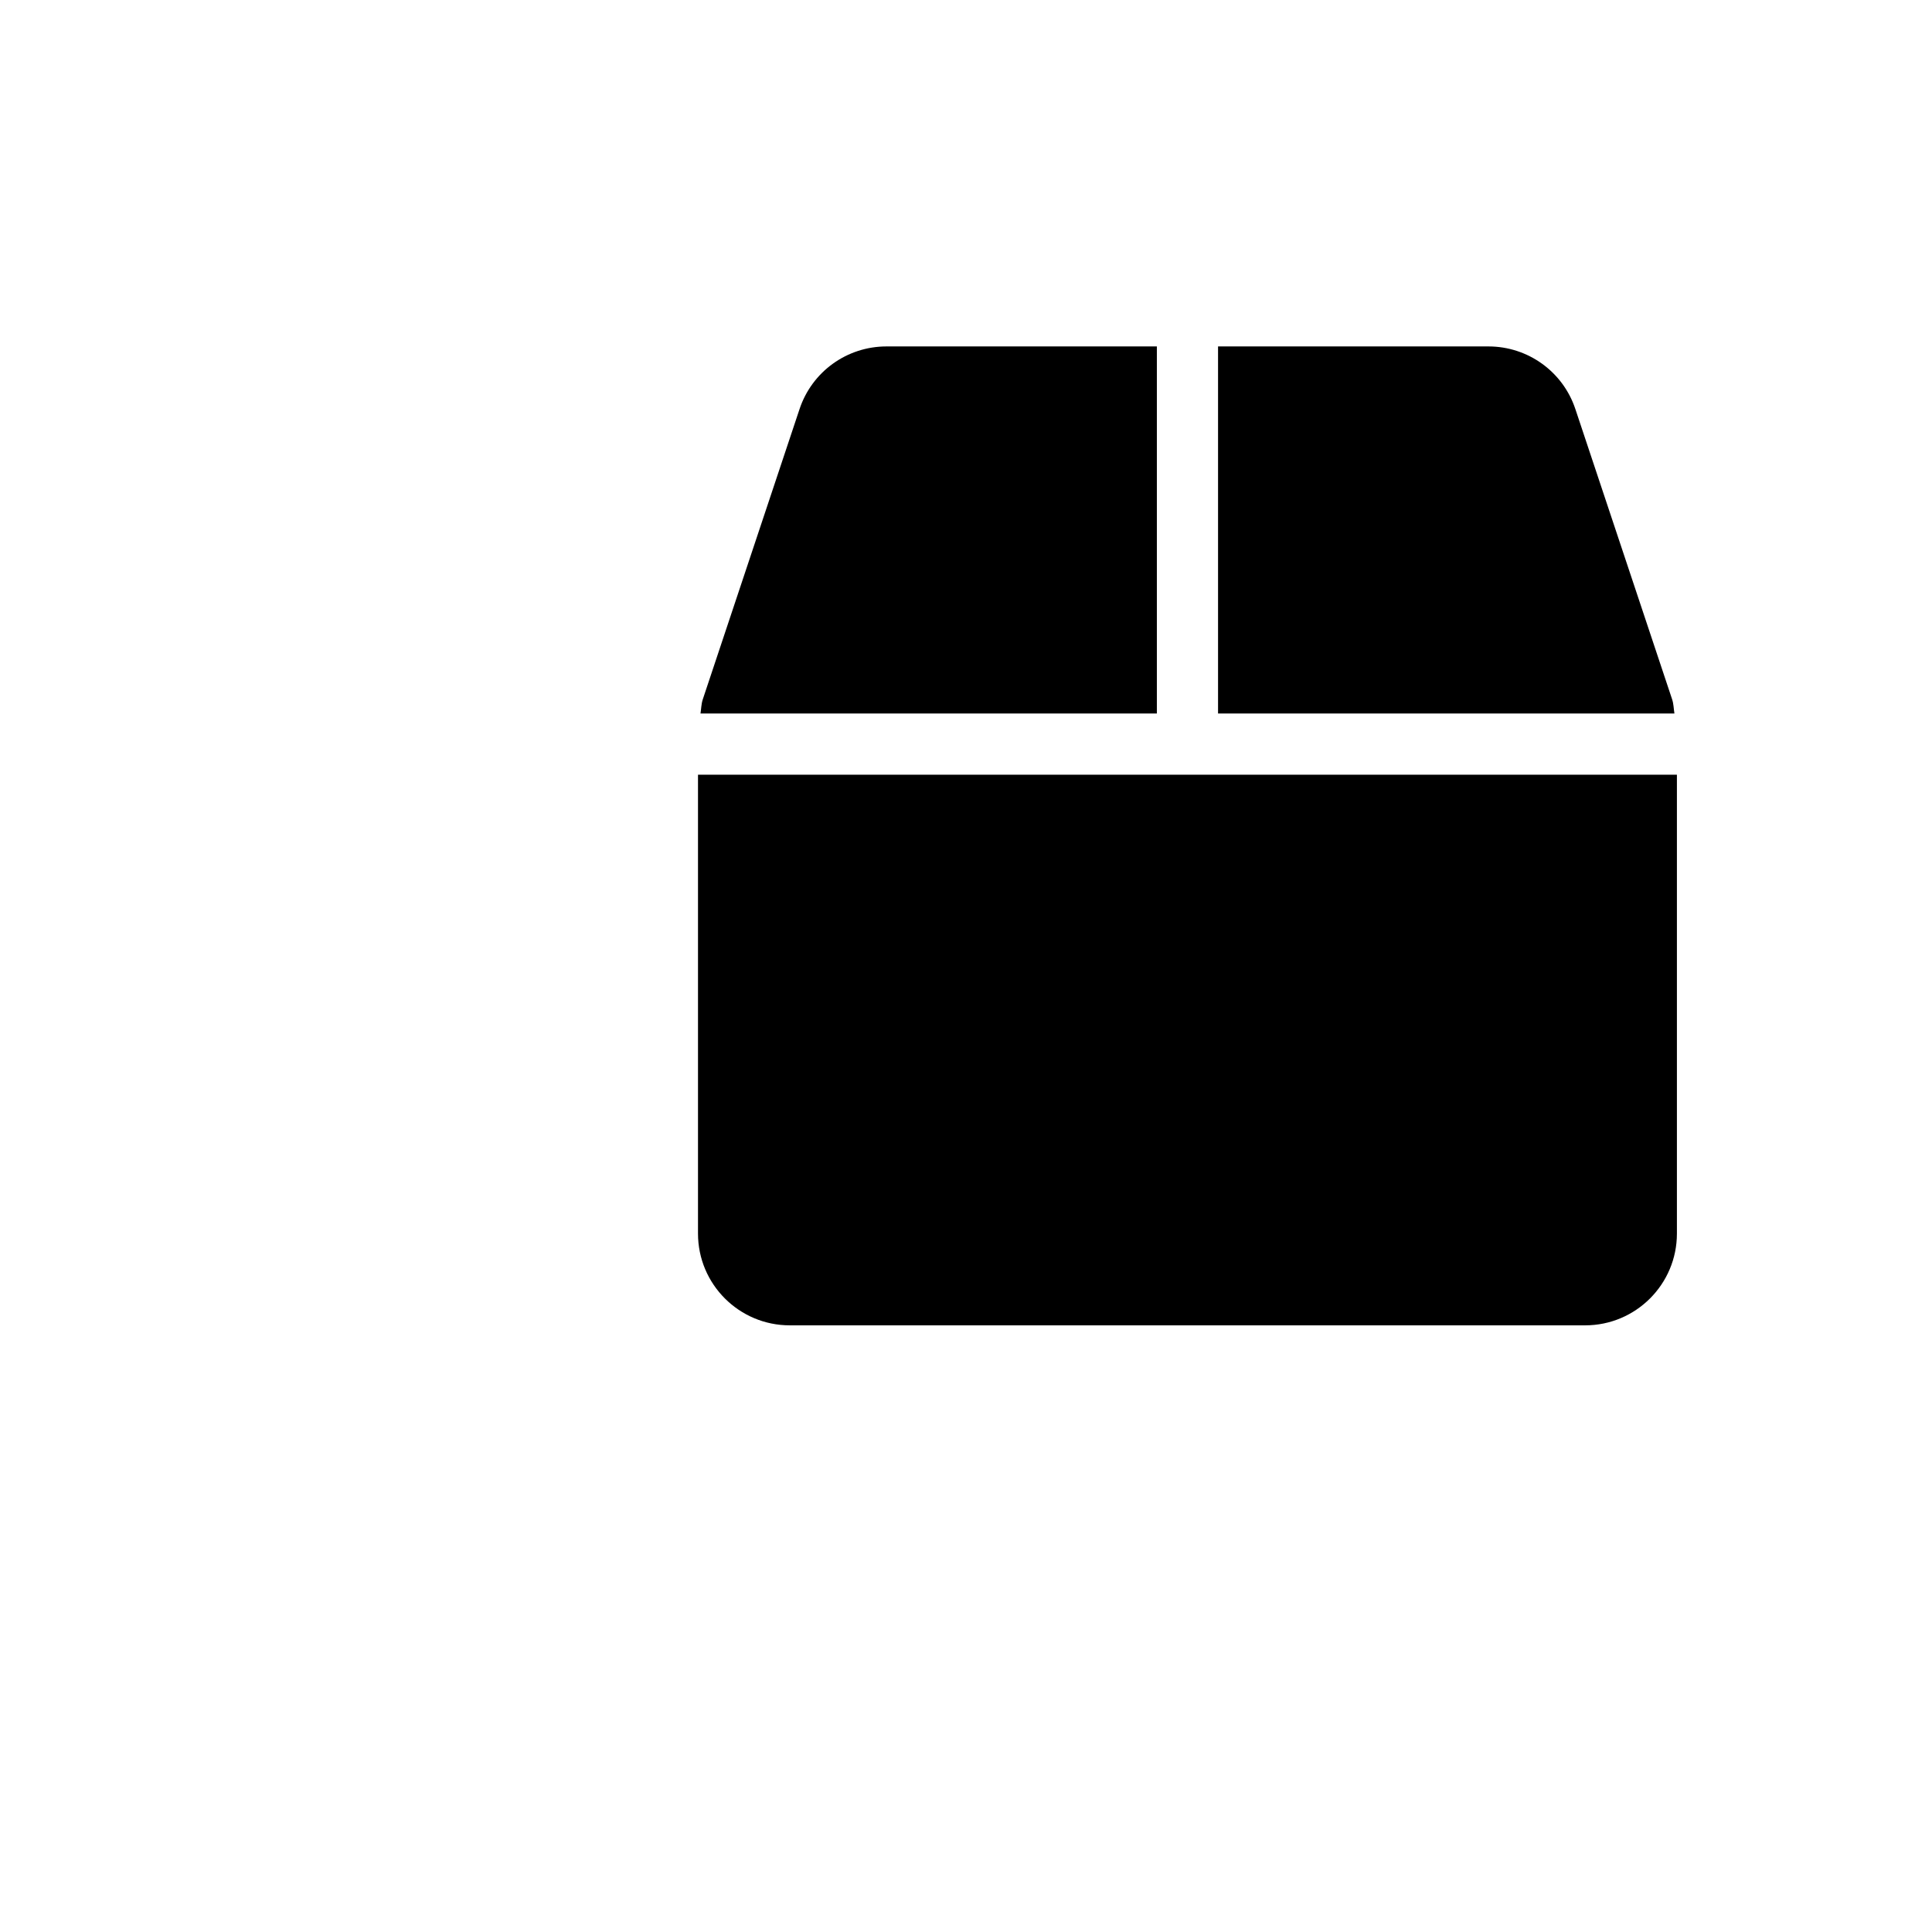
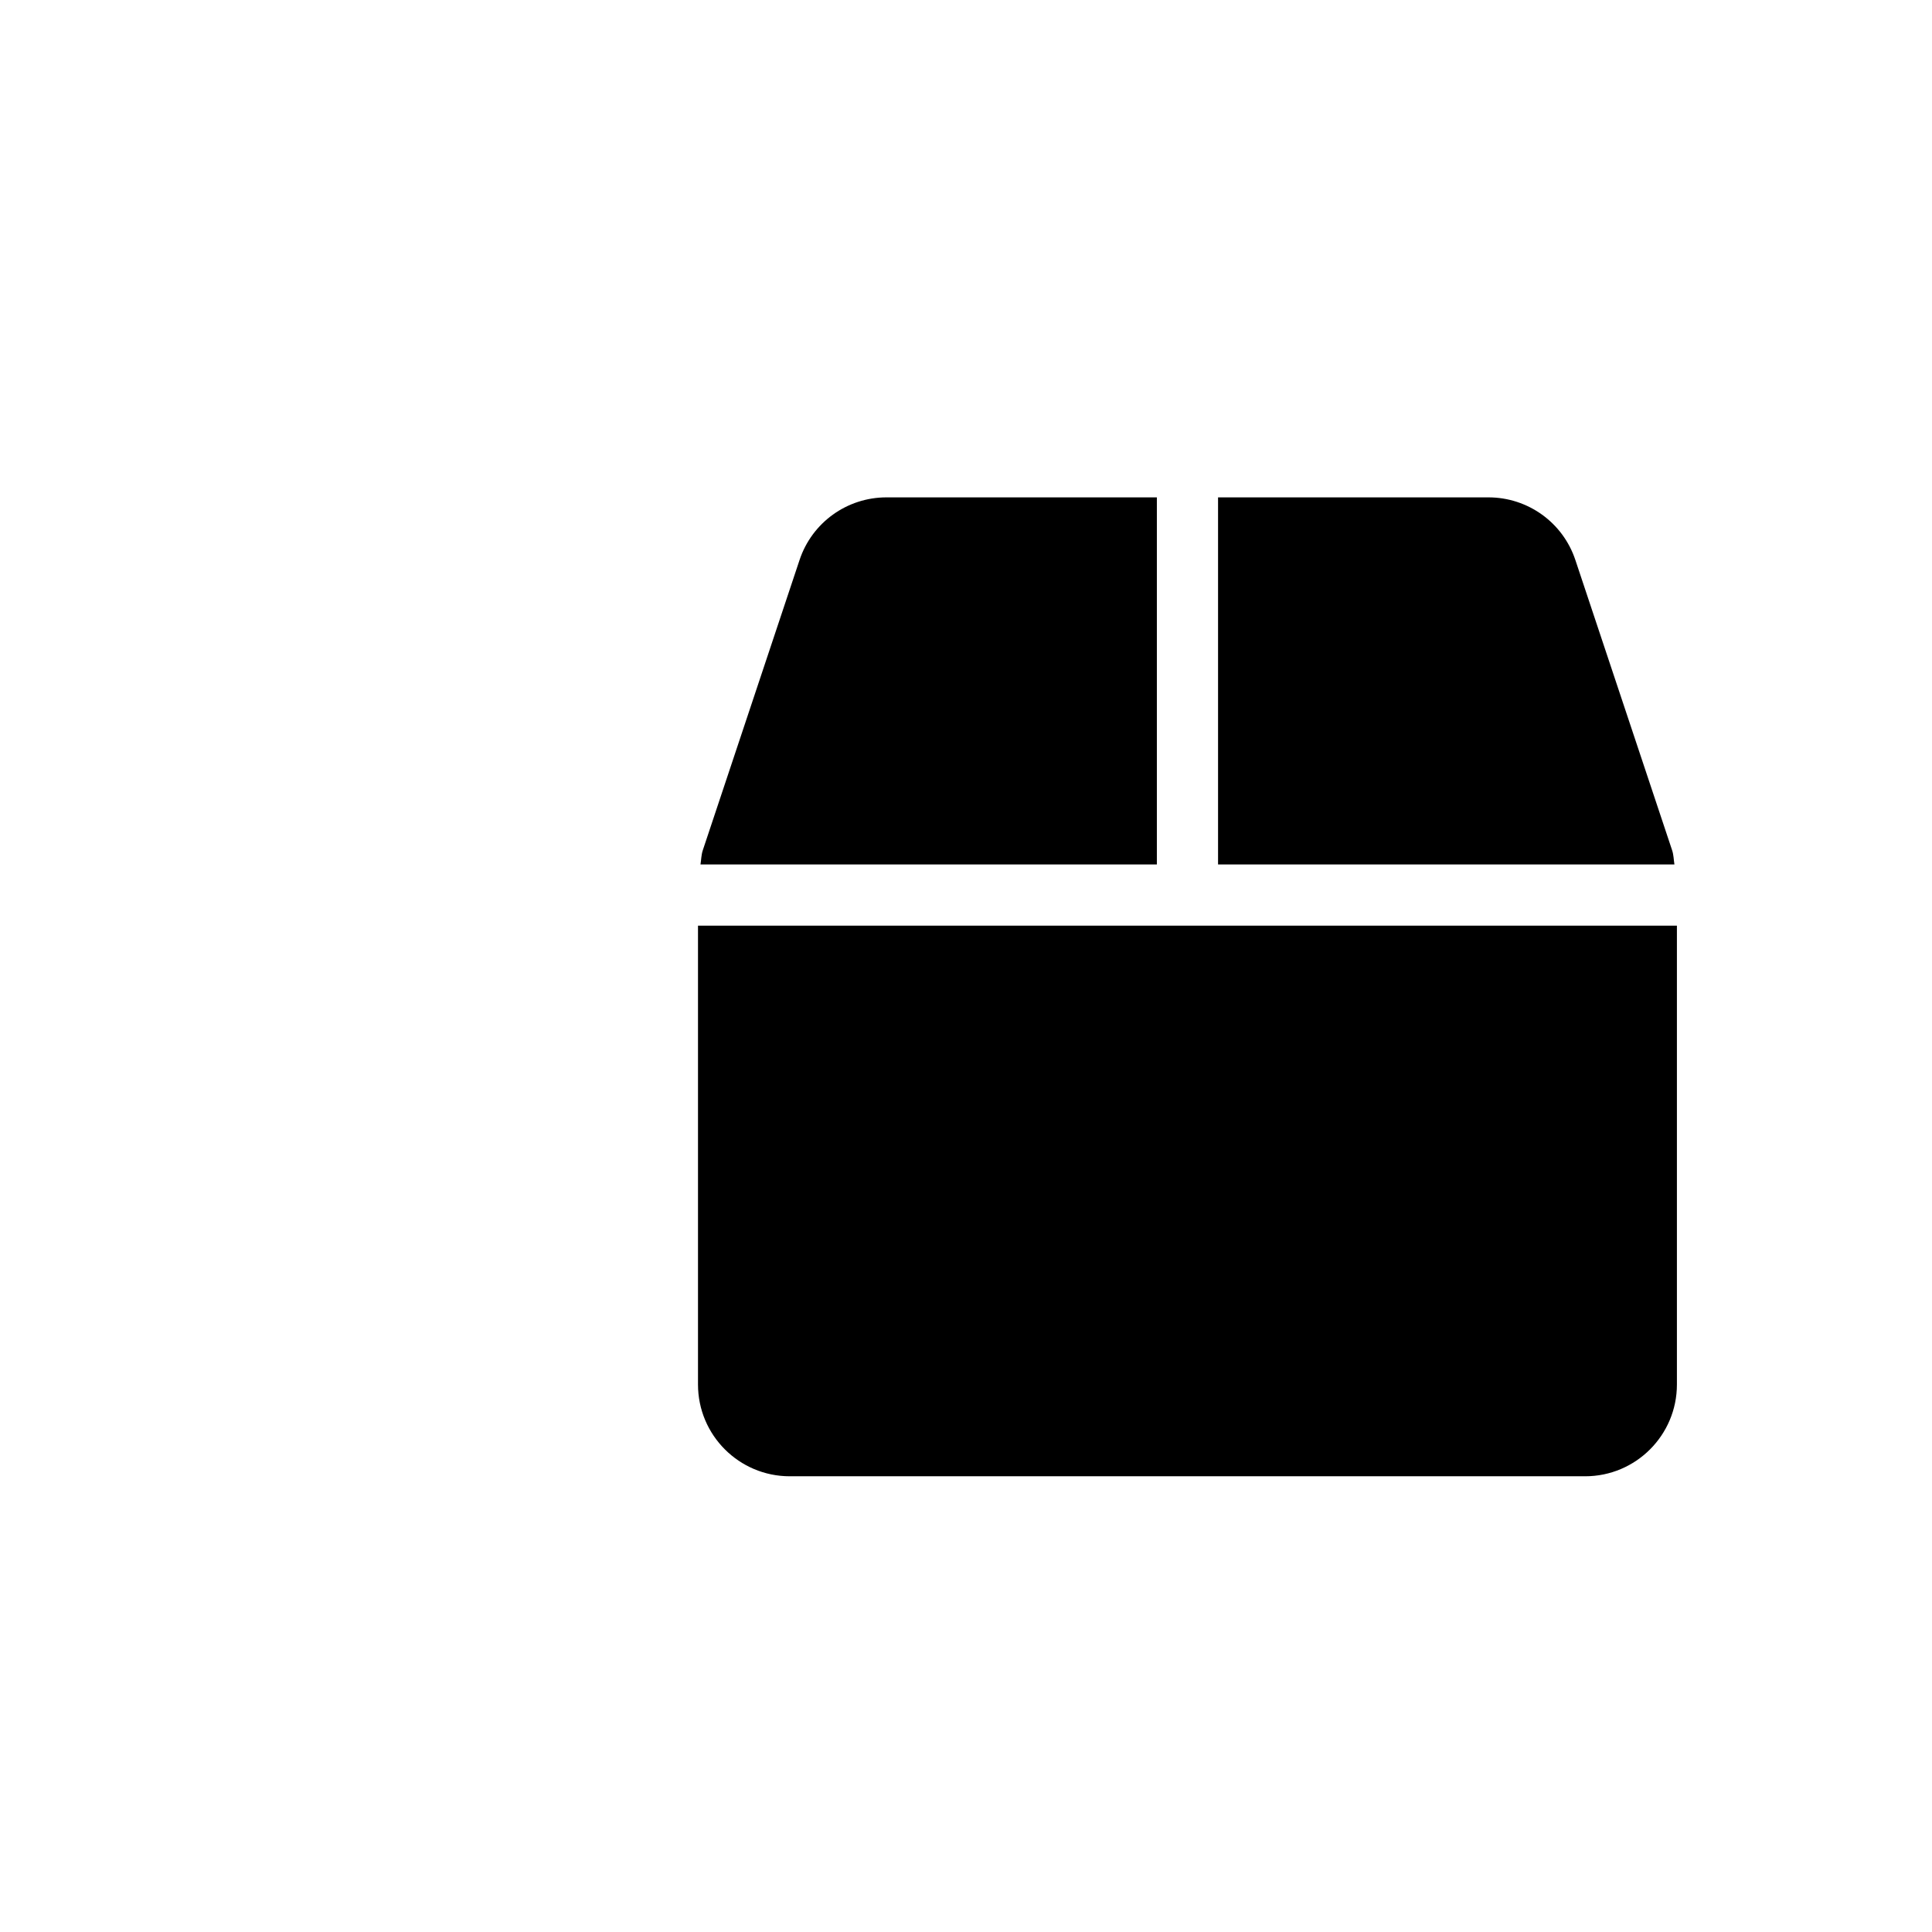
<svg xmlns="http://www.w3.org/2000/svg" viewBox="0 0 512 512" version="1.1" id="svg4">
  <defs id="defs8" />
-   <path d="M 443.133,185.341 417.494,108.426 C 414.201,98.495 404.929,91.807 394.44,91.807 h -71.645 v 97.283 h 120.945 c -0.203,-1.267 -0.203,-2.533 -0.608,-3.749 z M 306.581,91.807 h -71.645 c -10.488,0 -19.761,6.688 -23.054,16.619 l -25.638,76.915 c -0.405,1.216 -0.405,2.483 -0.608,3.749 H 306.581 Z M 184.977,205.304 v 121.604 c 0,13.427 10.894,24.321 24.321,24.321 H 420.078 c 13.427,0 24.321,-10.894 24.321,-24.321 V 205.304 Z" id="path2" style="stroke-width:0.507" />
+   <path d="m 443.133,225.341 -25.638,-76.915 c -3.293,-9.931 -12.566,-16.619 -23.054,-16.619 h -71.645 v 97.283 h 120.945 c -0.203,-1.267 -0.203,-2.533 -0.608,-3.749 z M 306.581,131.807 h -71.645 c -10.488,0 -19.761,6.688 -23.054,16.619 l -25.638,76.915 c -0.405,1.216 -0.405,2.483 -0.608,3.749 H 306.581 Z M 184.977,245.304 v 121.604 c 0,13.427 10.894,24.321 24.321,24.321 H 420.078 c 13.427,0 24.321,-10.894 24.321,-24.321 V 245.304 Z" id="path2" style="stroke-width:0.507" />
</svg>
